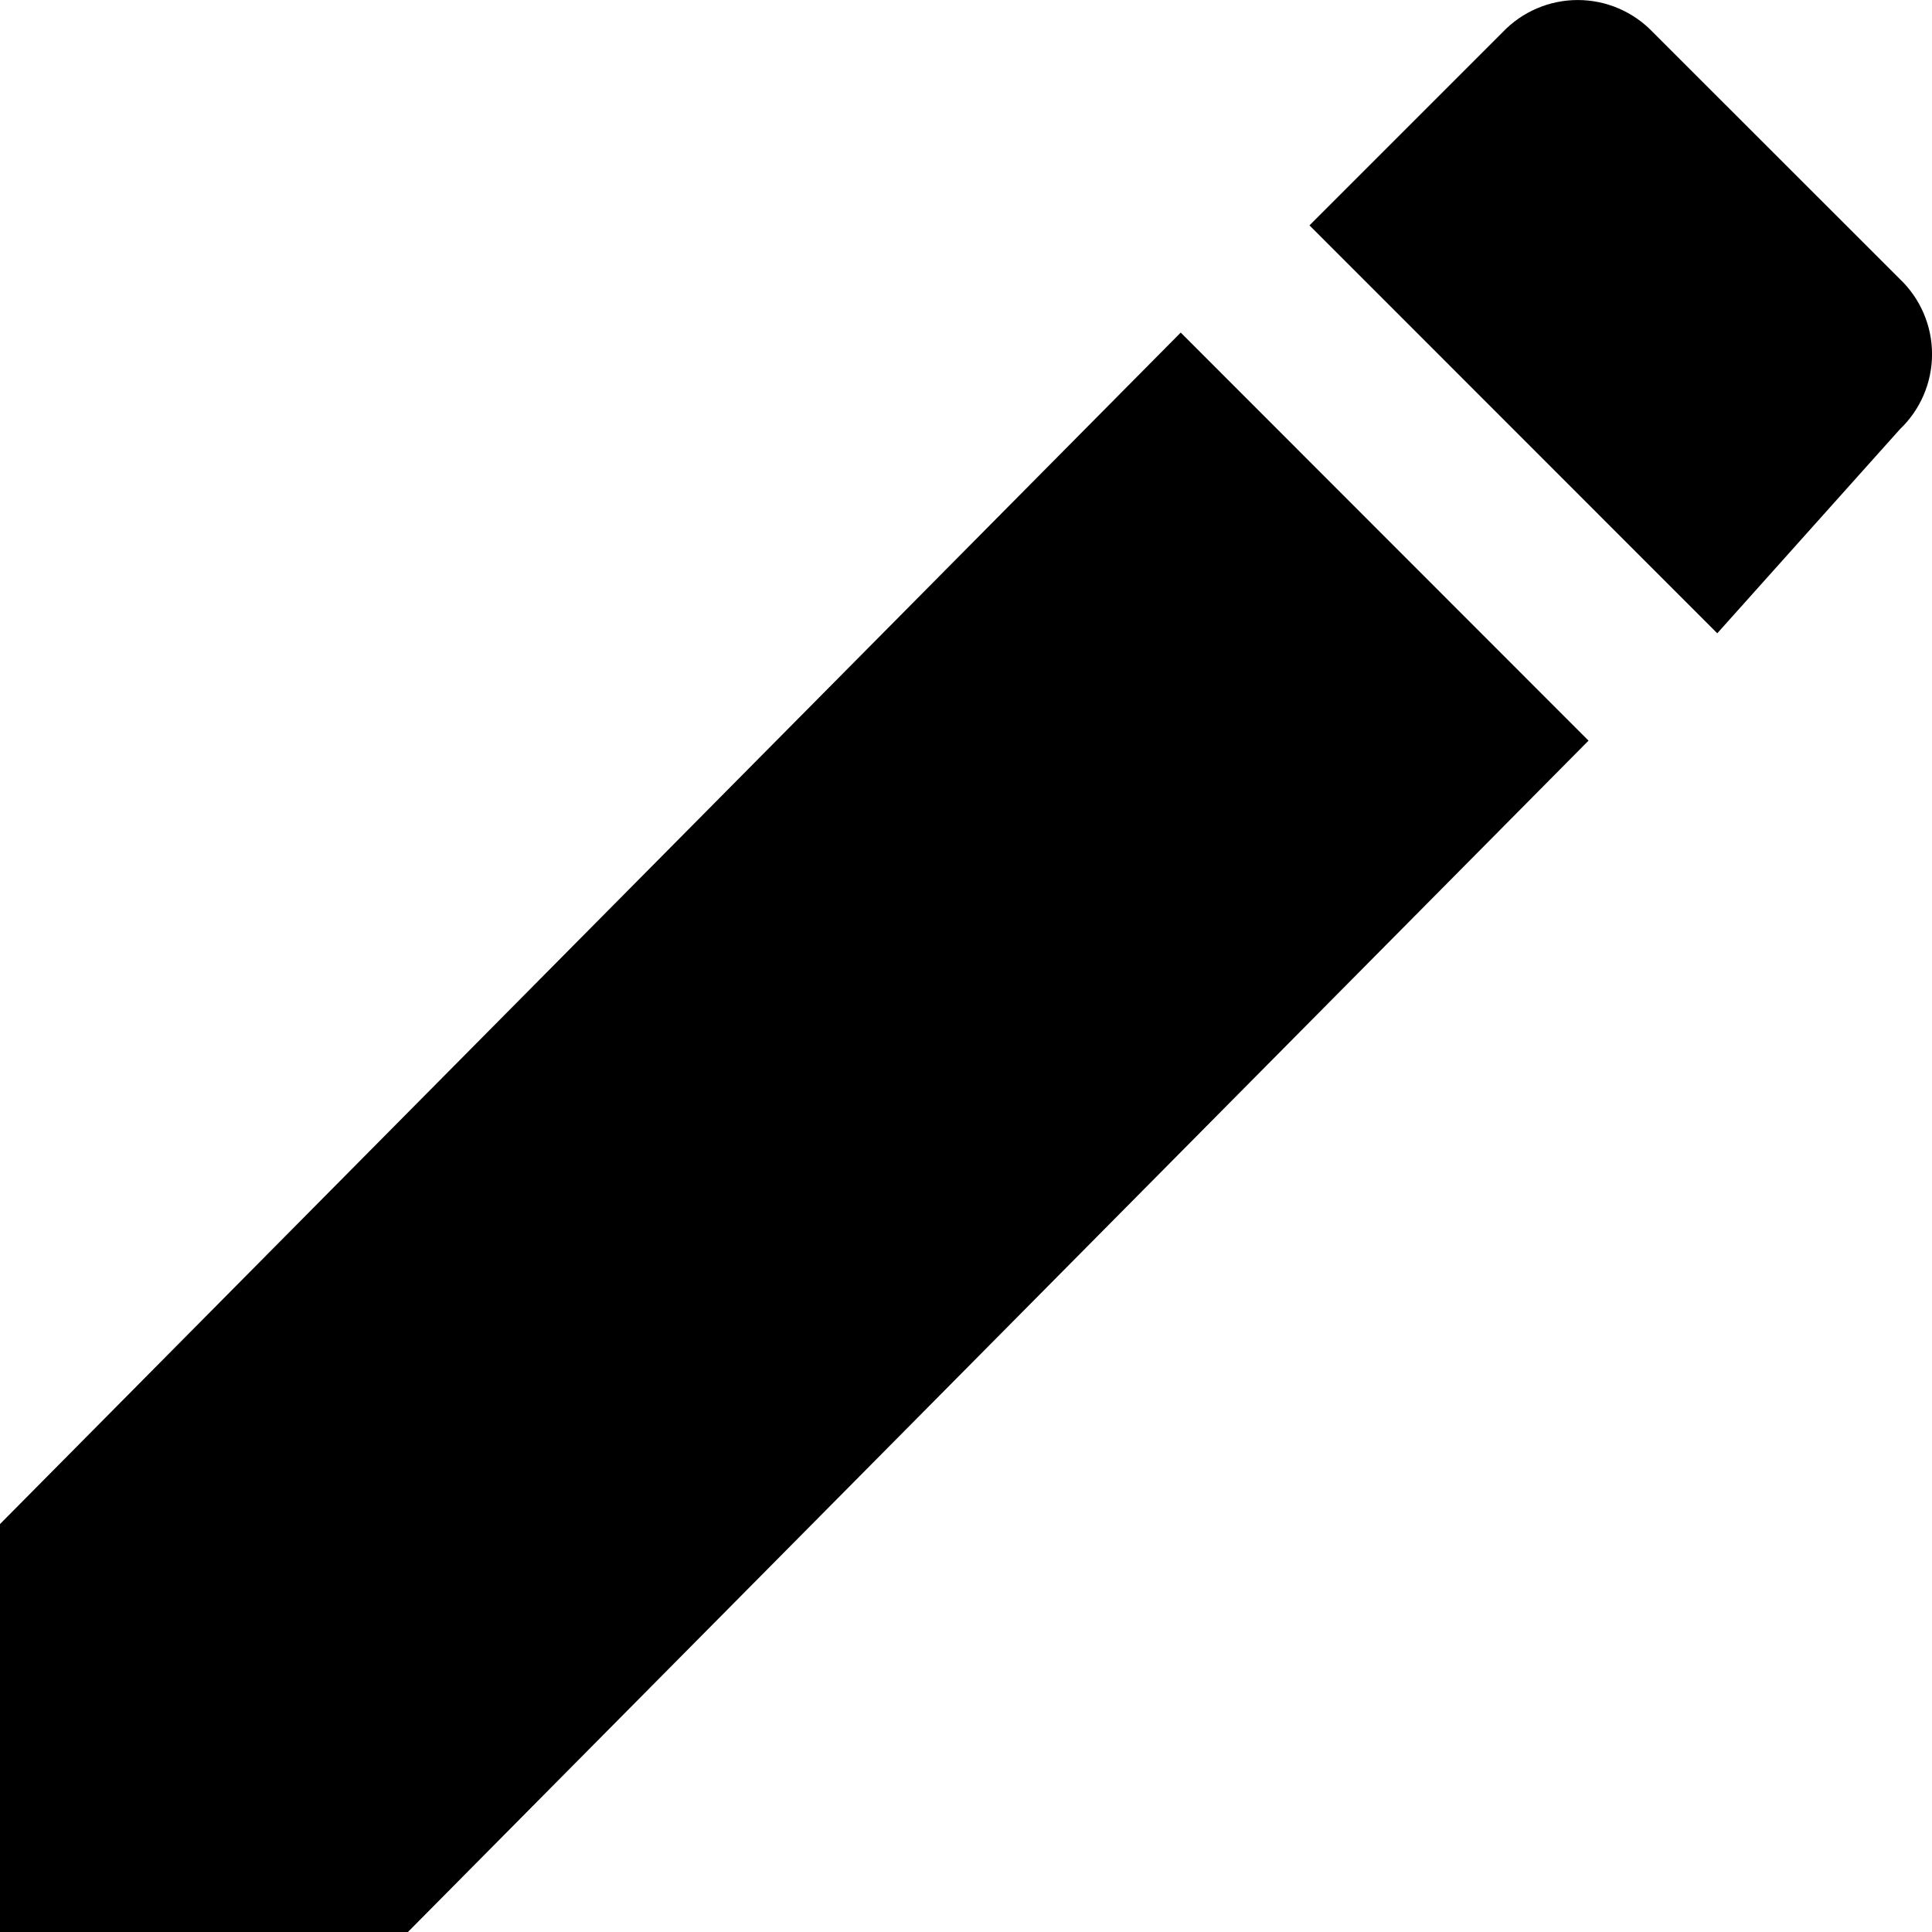
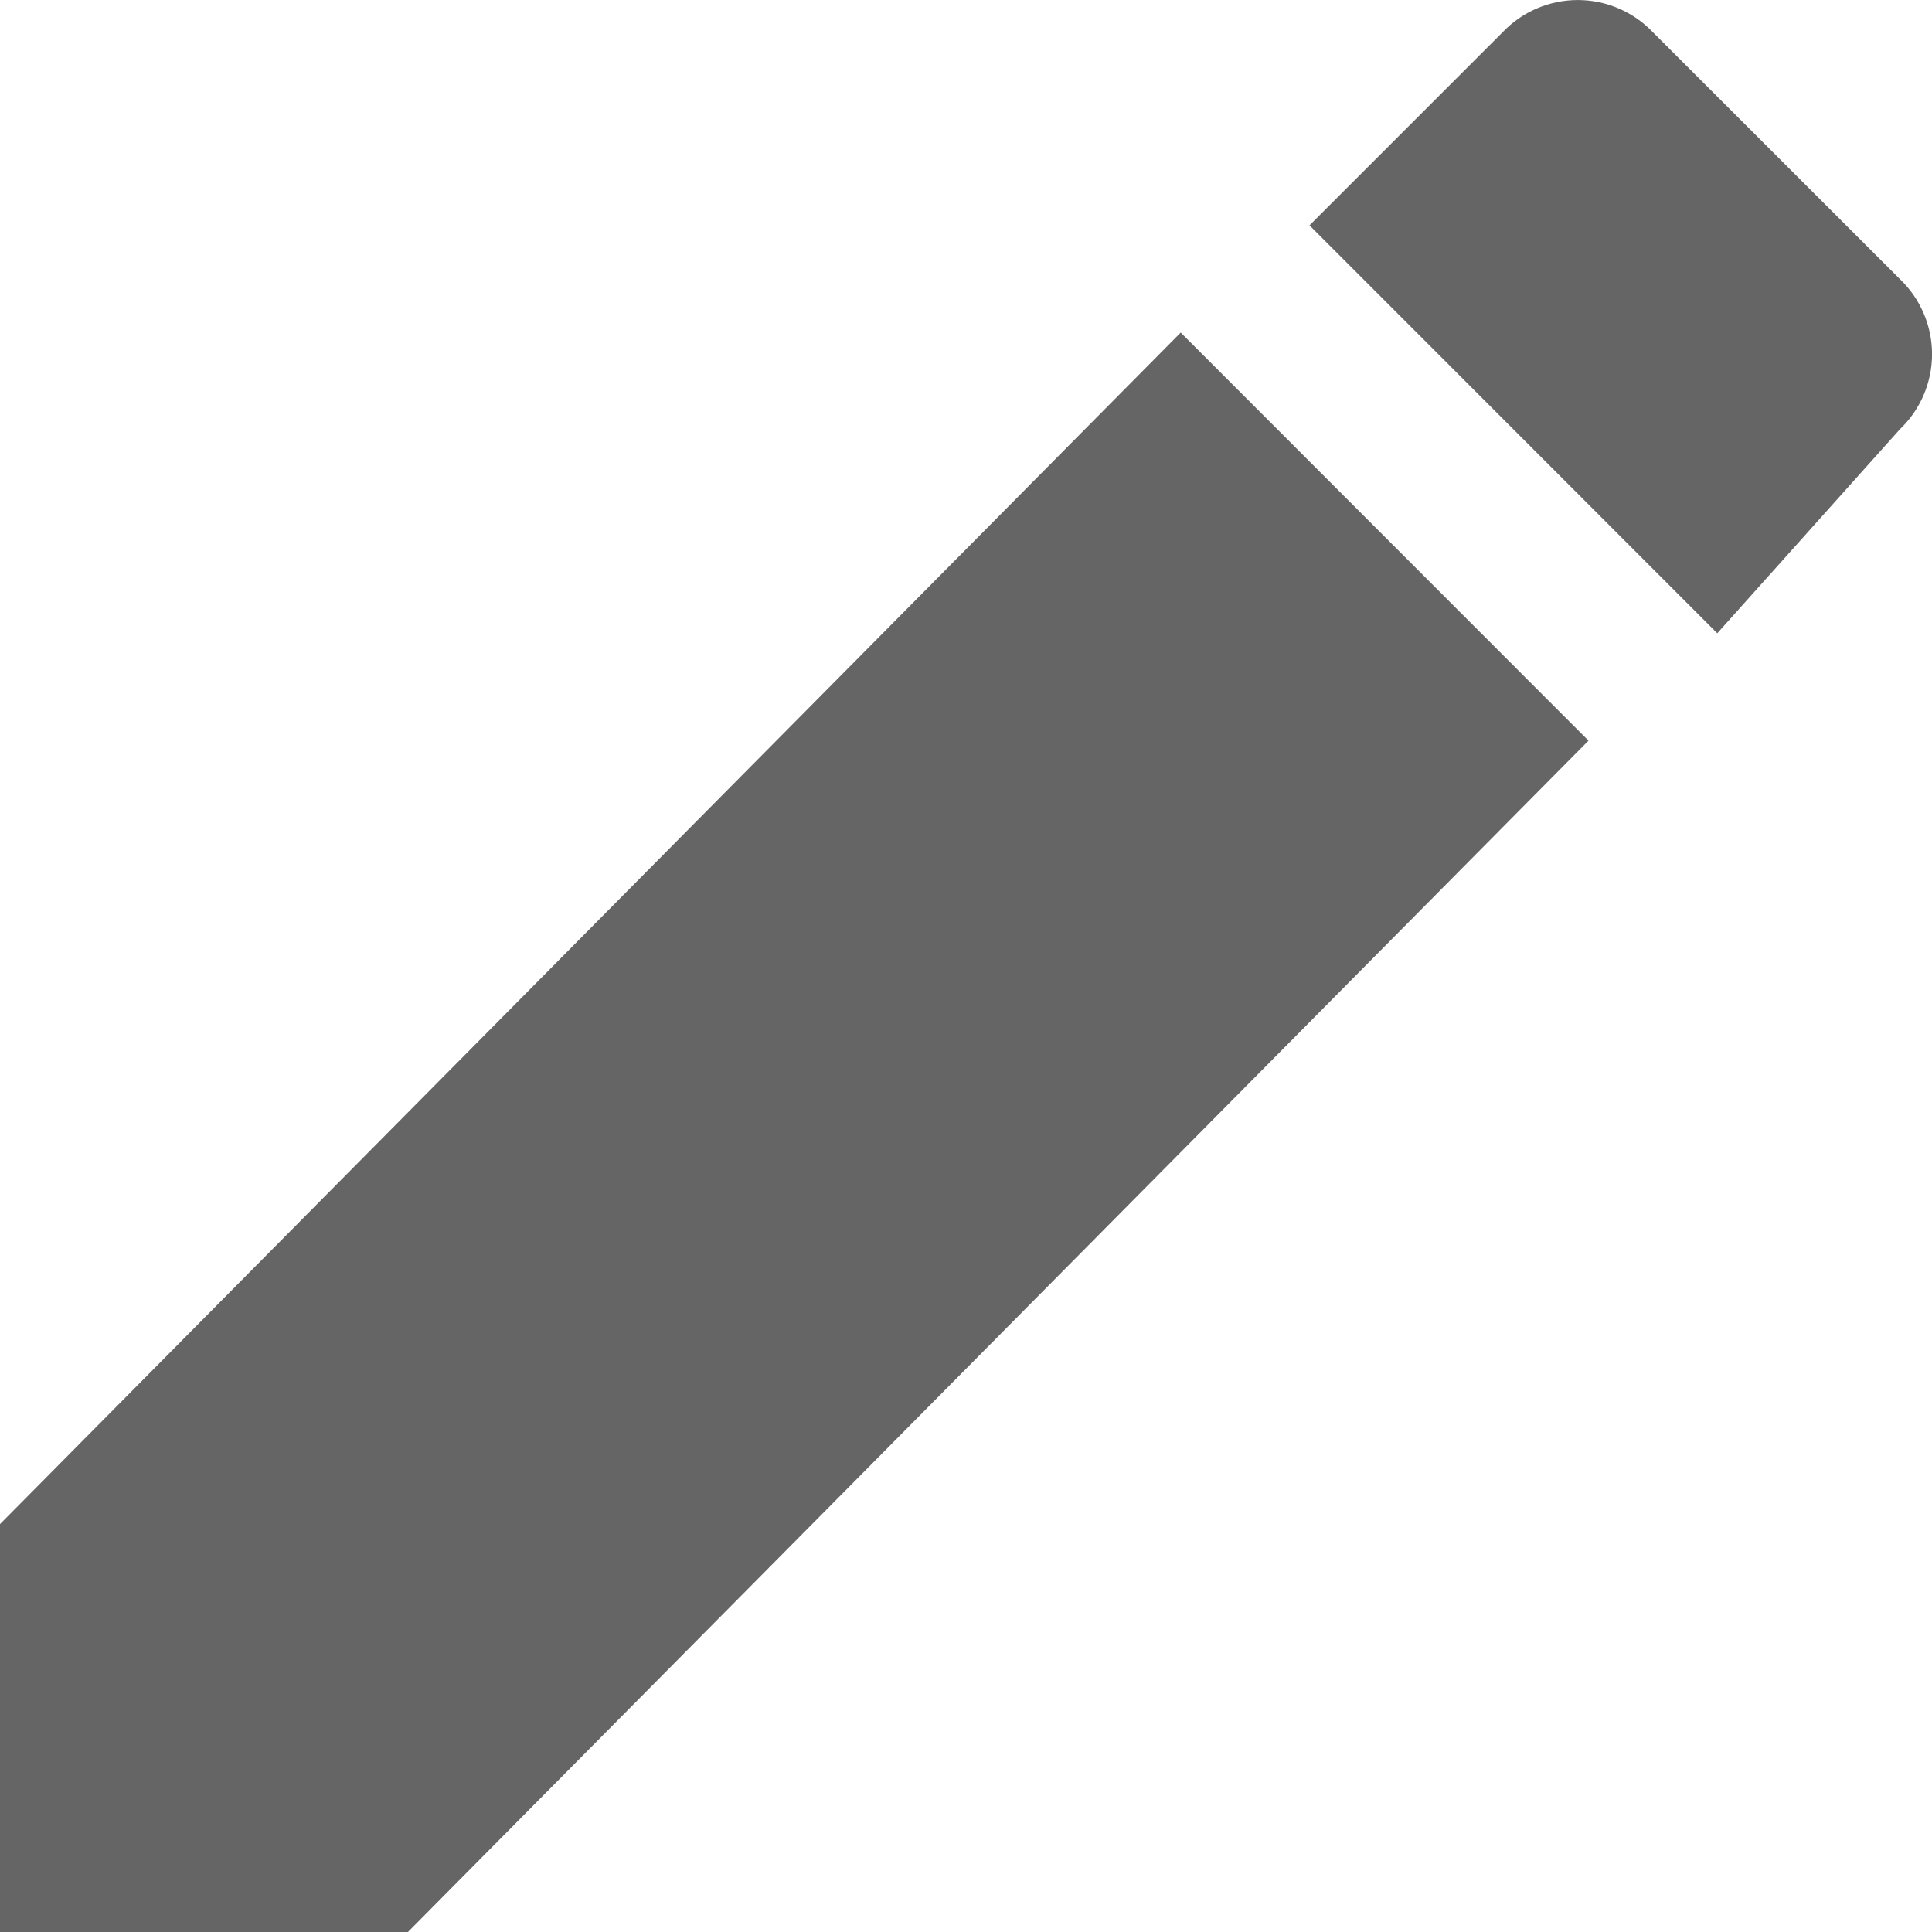
<svg xmlns="http://www.w3.org/2000/svg" aria-hidden="true" viewBox="0 0 14 14" role="img">
-   <path fill-rule="evenodd" d="M0 11.044V14h2.956l8.555-8.633L8.556 2.41 0 11.044zm13.767-7.933a.752.752 0 000-1.089L11.977.233a.752.752 0 00-1.088 0l-1.4 1.4 2.955 2.956 1.323-1.478z" />
+   <path fill="#656565" fill-rule="evenodd" d="M0 11.044V14h2.956l8.555-8.633L8.556 2.41 0 11.044zm13.767-7.933a.752.752 0 000-1.089L11.977.233a.752.752 0 00-1.088 0l-1.4 1.4 2.955 2.956 1.323-1.478z" />
</svg>
